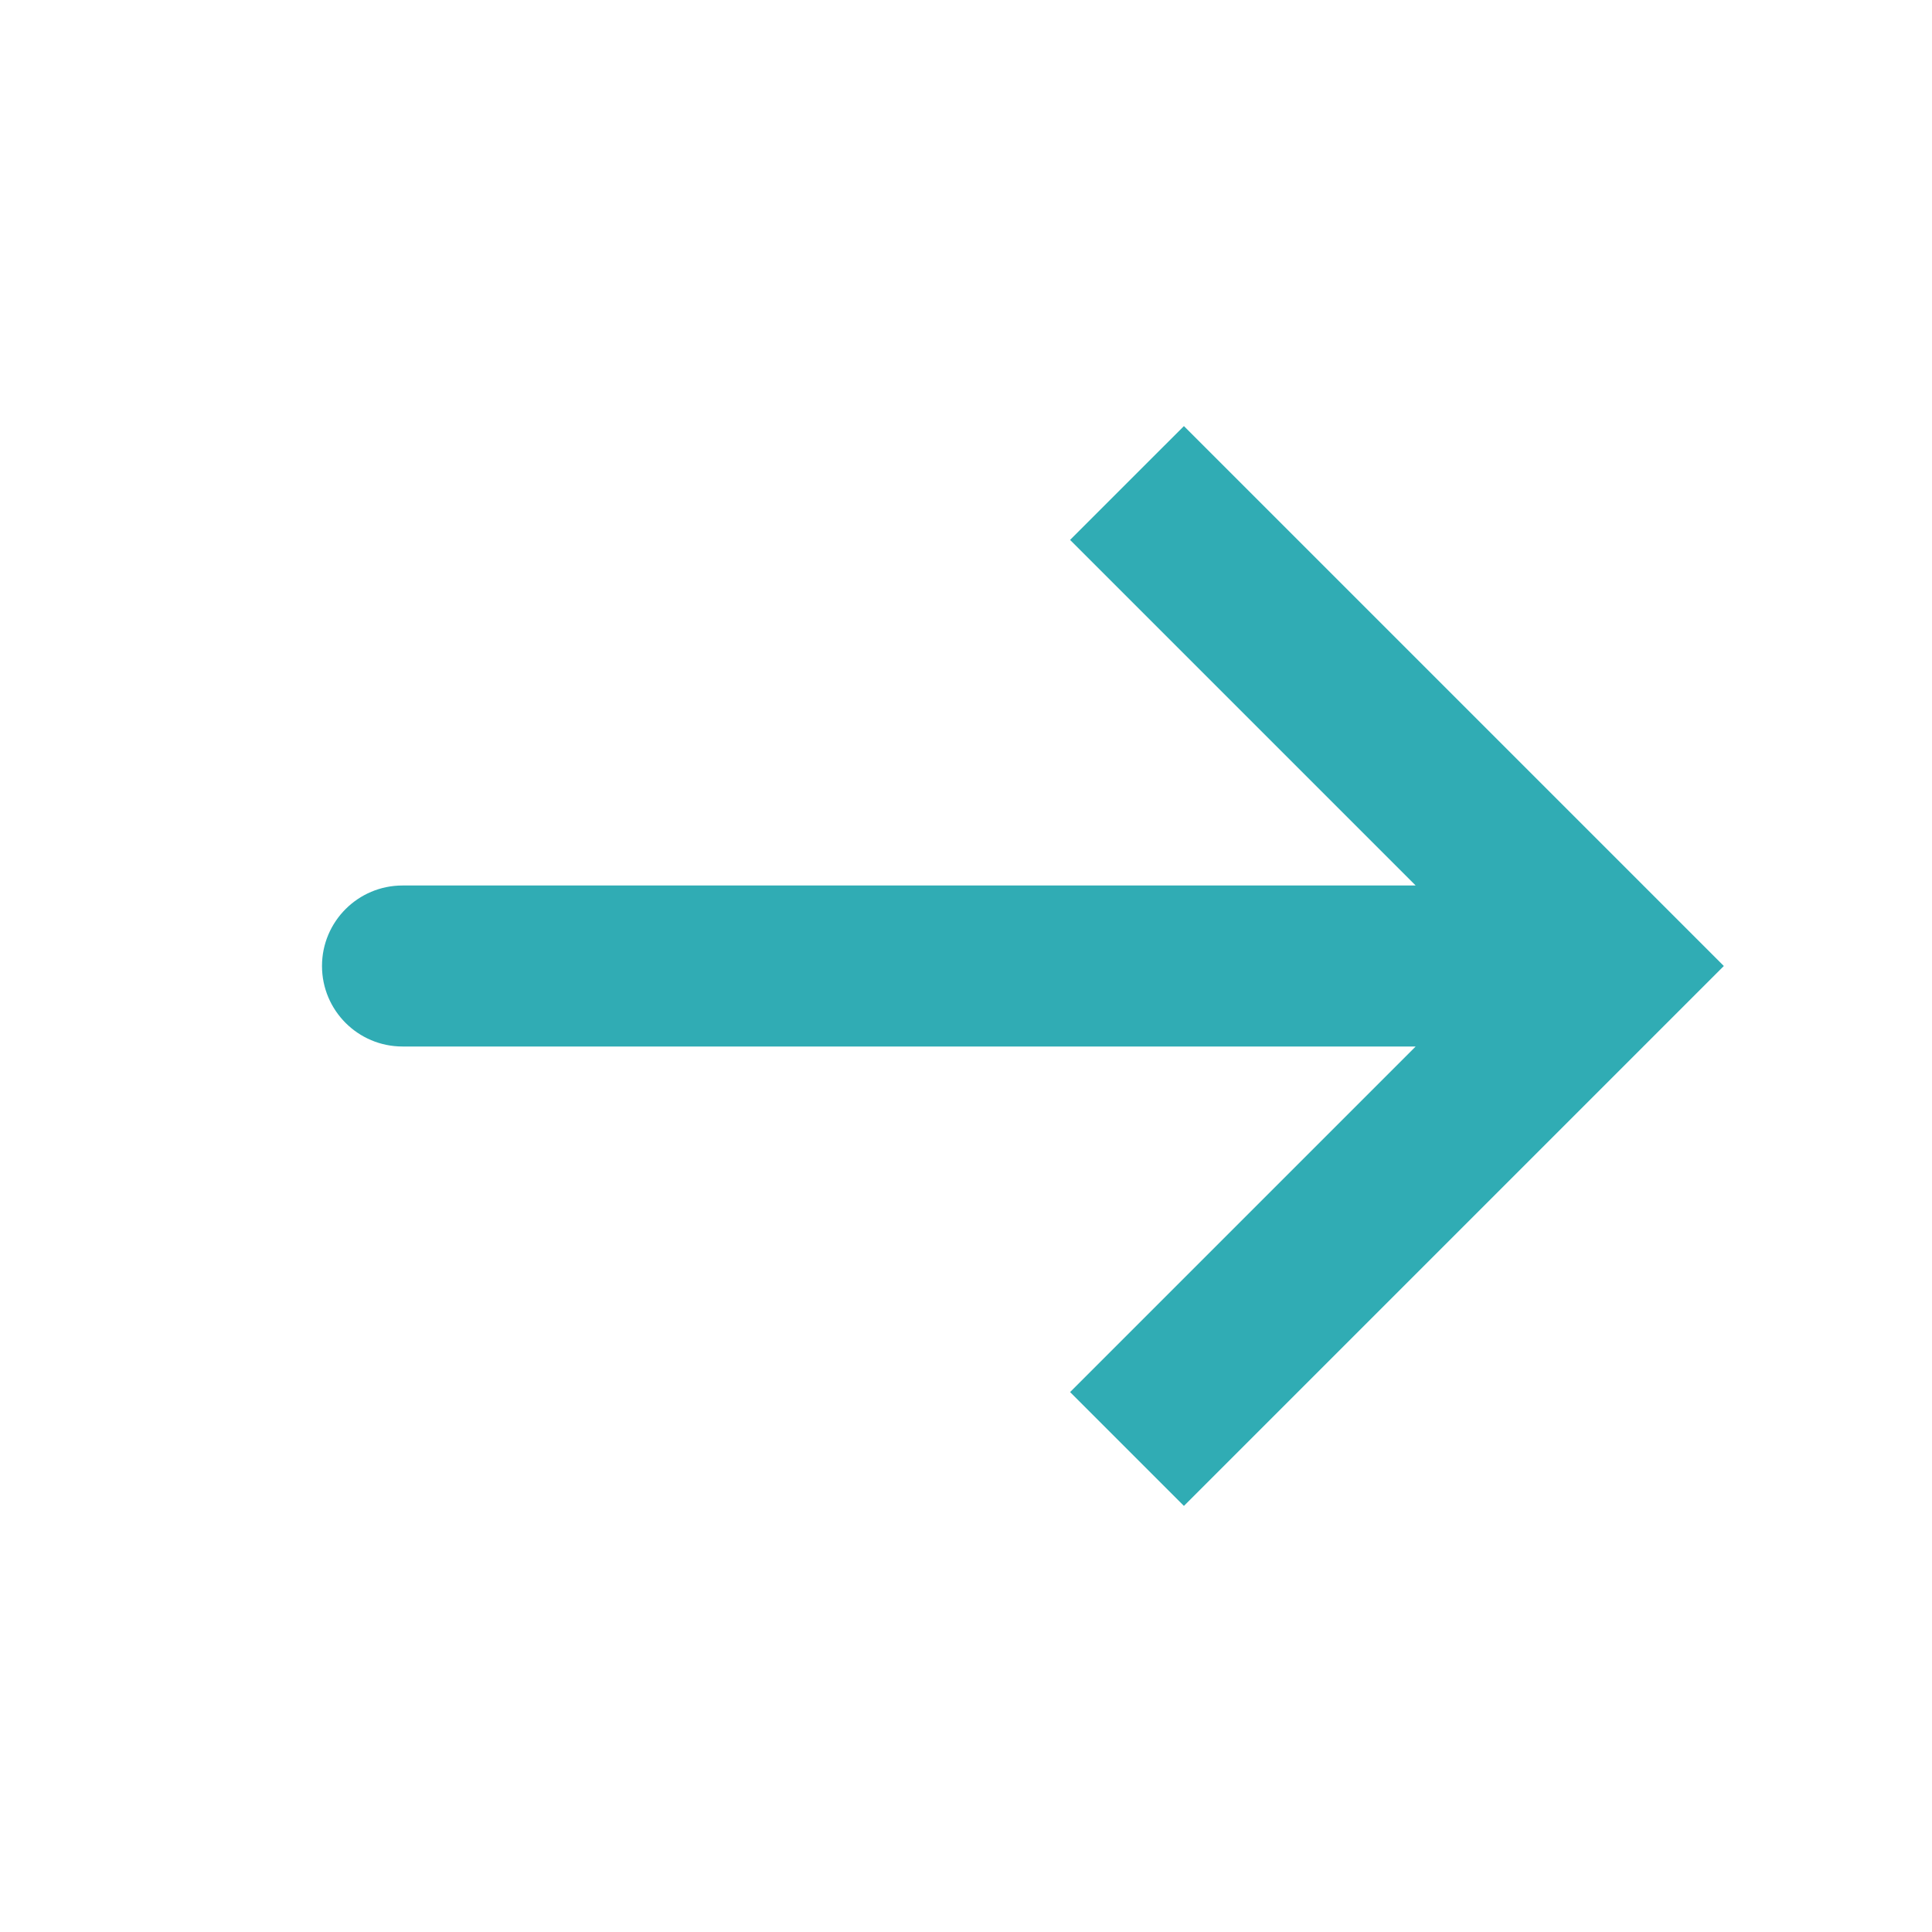
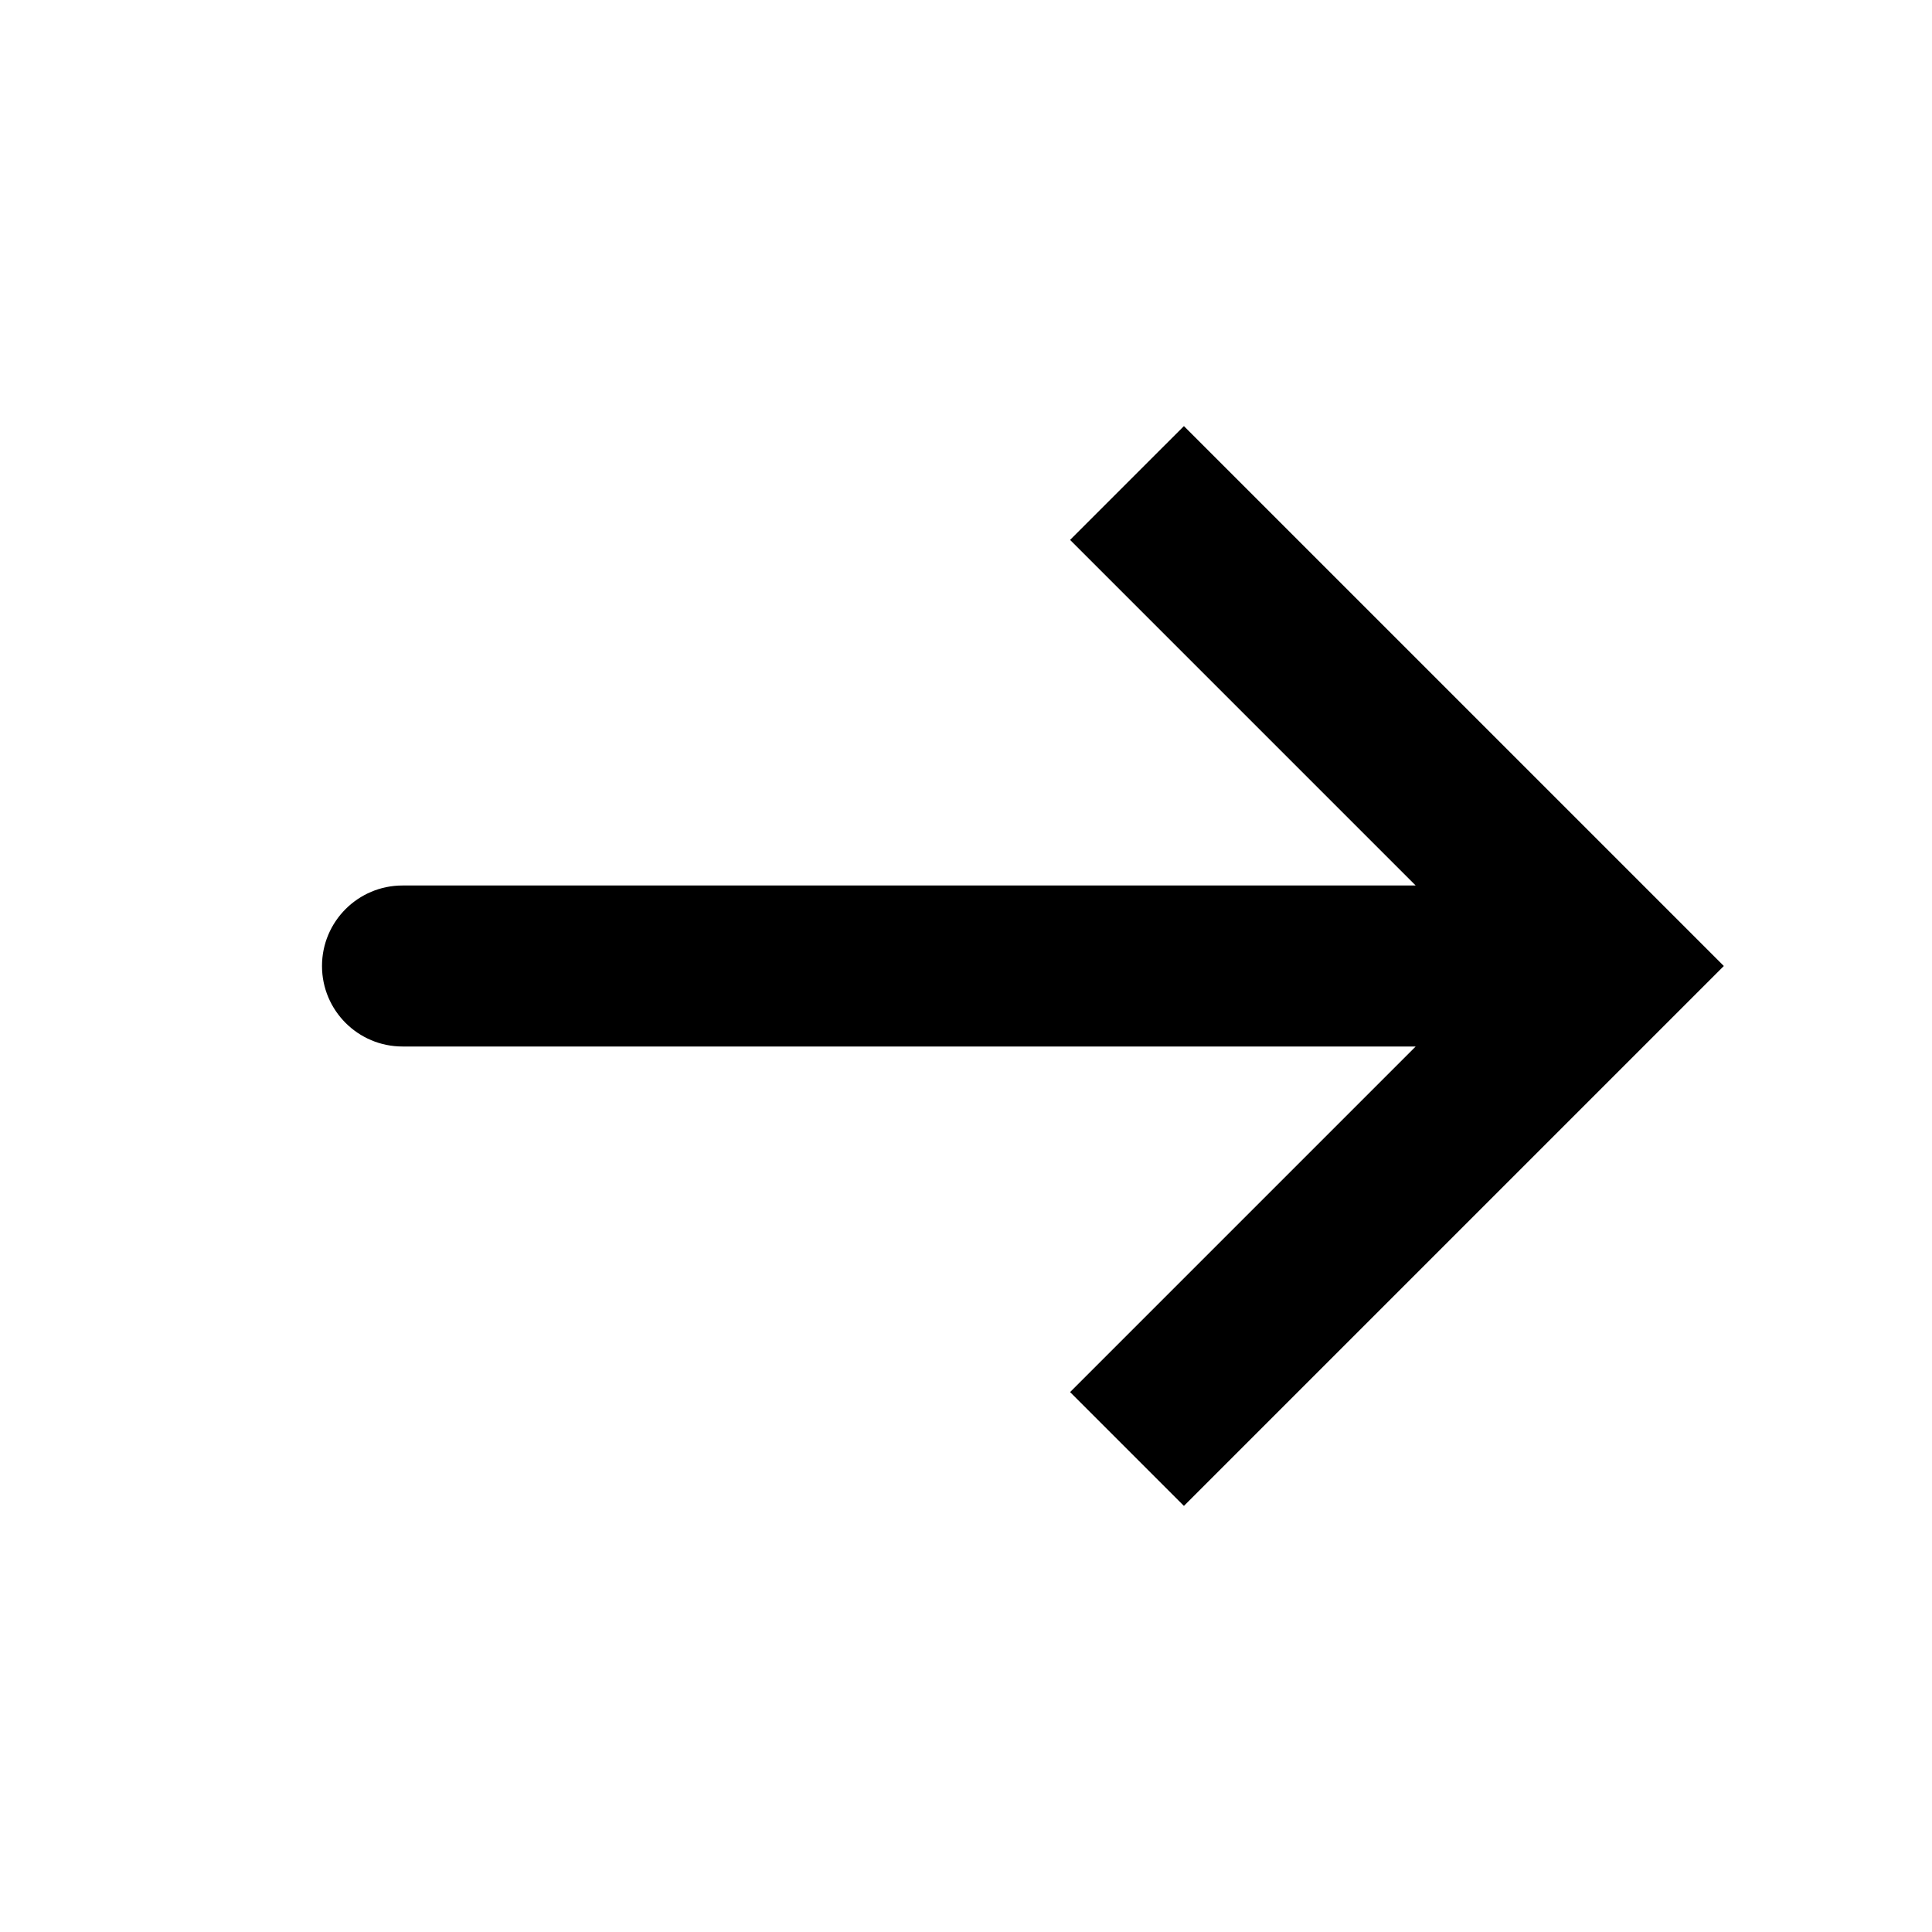
- <svg xmlns="http://www.w3.org/2000/svg" width="24" height="24" viewBox="0 0 24 24" fill="none">
-   <path d="M20 12L20.707 11.293L21.414 12L20.707 12.707L20 12ZM5 13C4.448 13 4 12.552 4 12C4 11.448 4.448 11 5 11V13ZM14.707 5.293L20.707 11.293L19.293 12.707L13.293 6.707L14.707 5.293ZM20.707 12.707L14.707 18.707L13.293 17.293L19.293 11.293L20.707 12.707ZM20 13H5V11H20V13Z" fill="#30ACB4" />
+ <svg xmlns="http://www.w3.org/2000/svg" width="24" height="24" viewBox="0 0 24 24" fill="currentColor">
+   <path d="M20 12L20.707 11.293L21.414 12L20.707 12.707L20 12ZM5 13C4.448 13 4 12.552 4 12C4 11.448 4.448 11 5 11V13ZM14.707 5.293L20.707 11.293L19.293 12.707L13.293 6.707L14.707 5.293ZM20.707 12.707L14.707 18.707L13.293 17.293L19.293 11.293L20.707 12.707ZM20 13H5V11H20V13Z" />
</svg>
